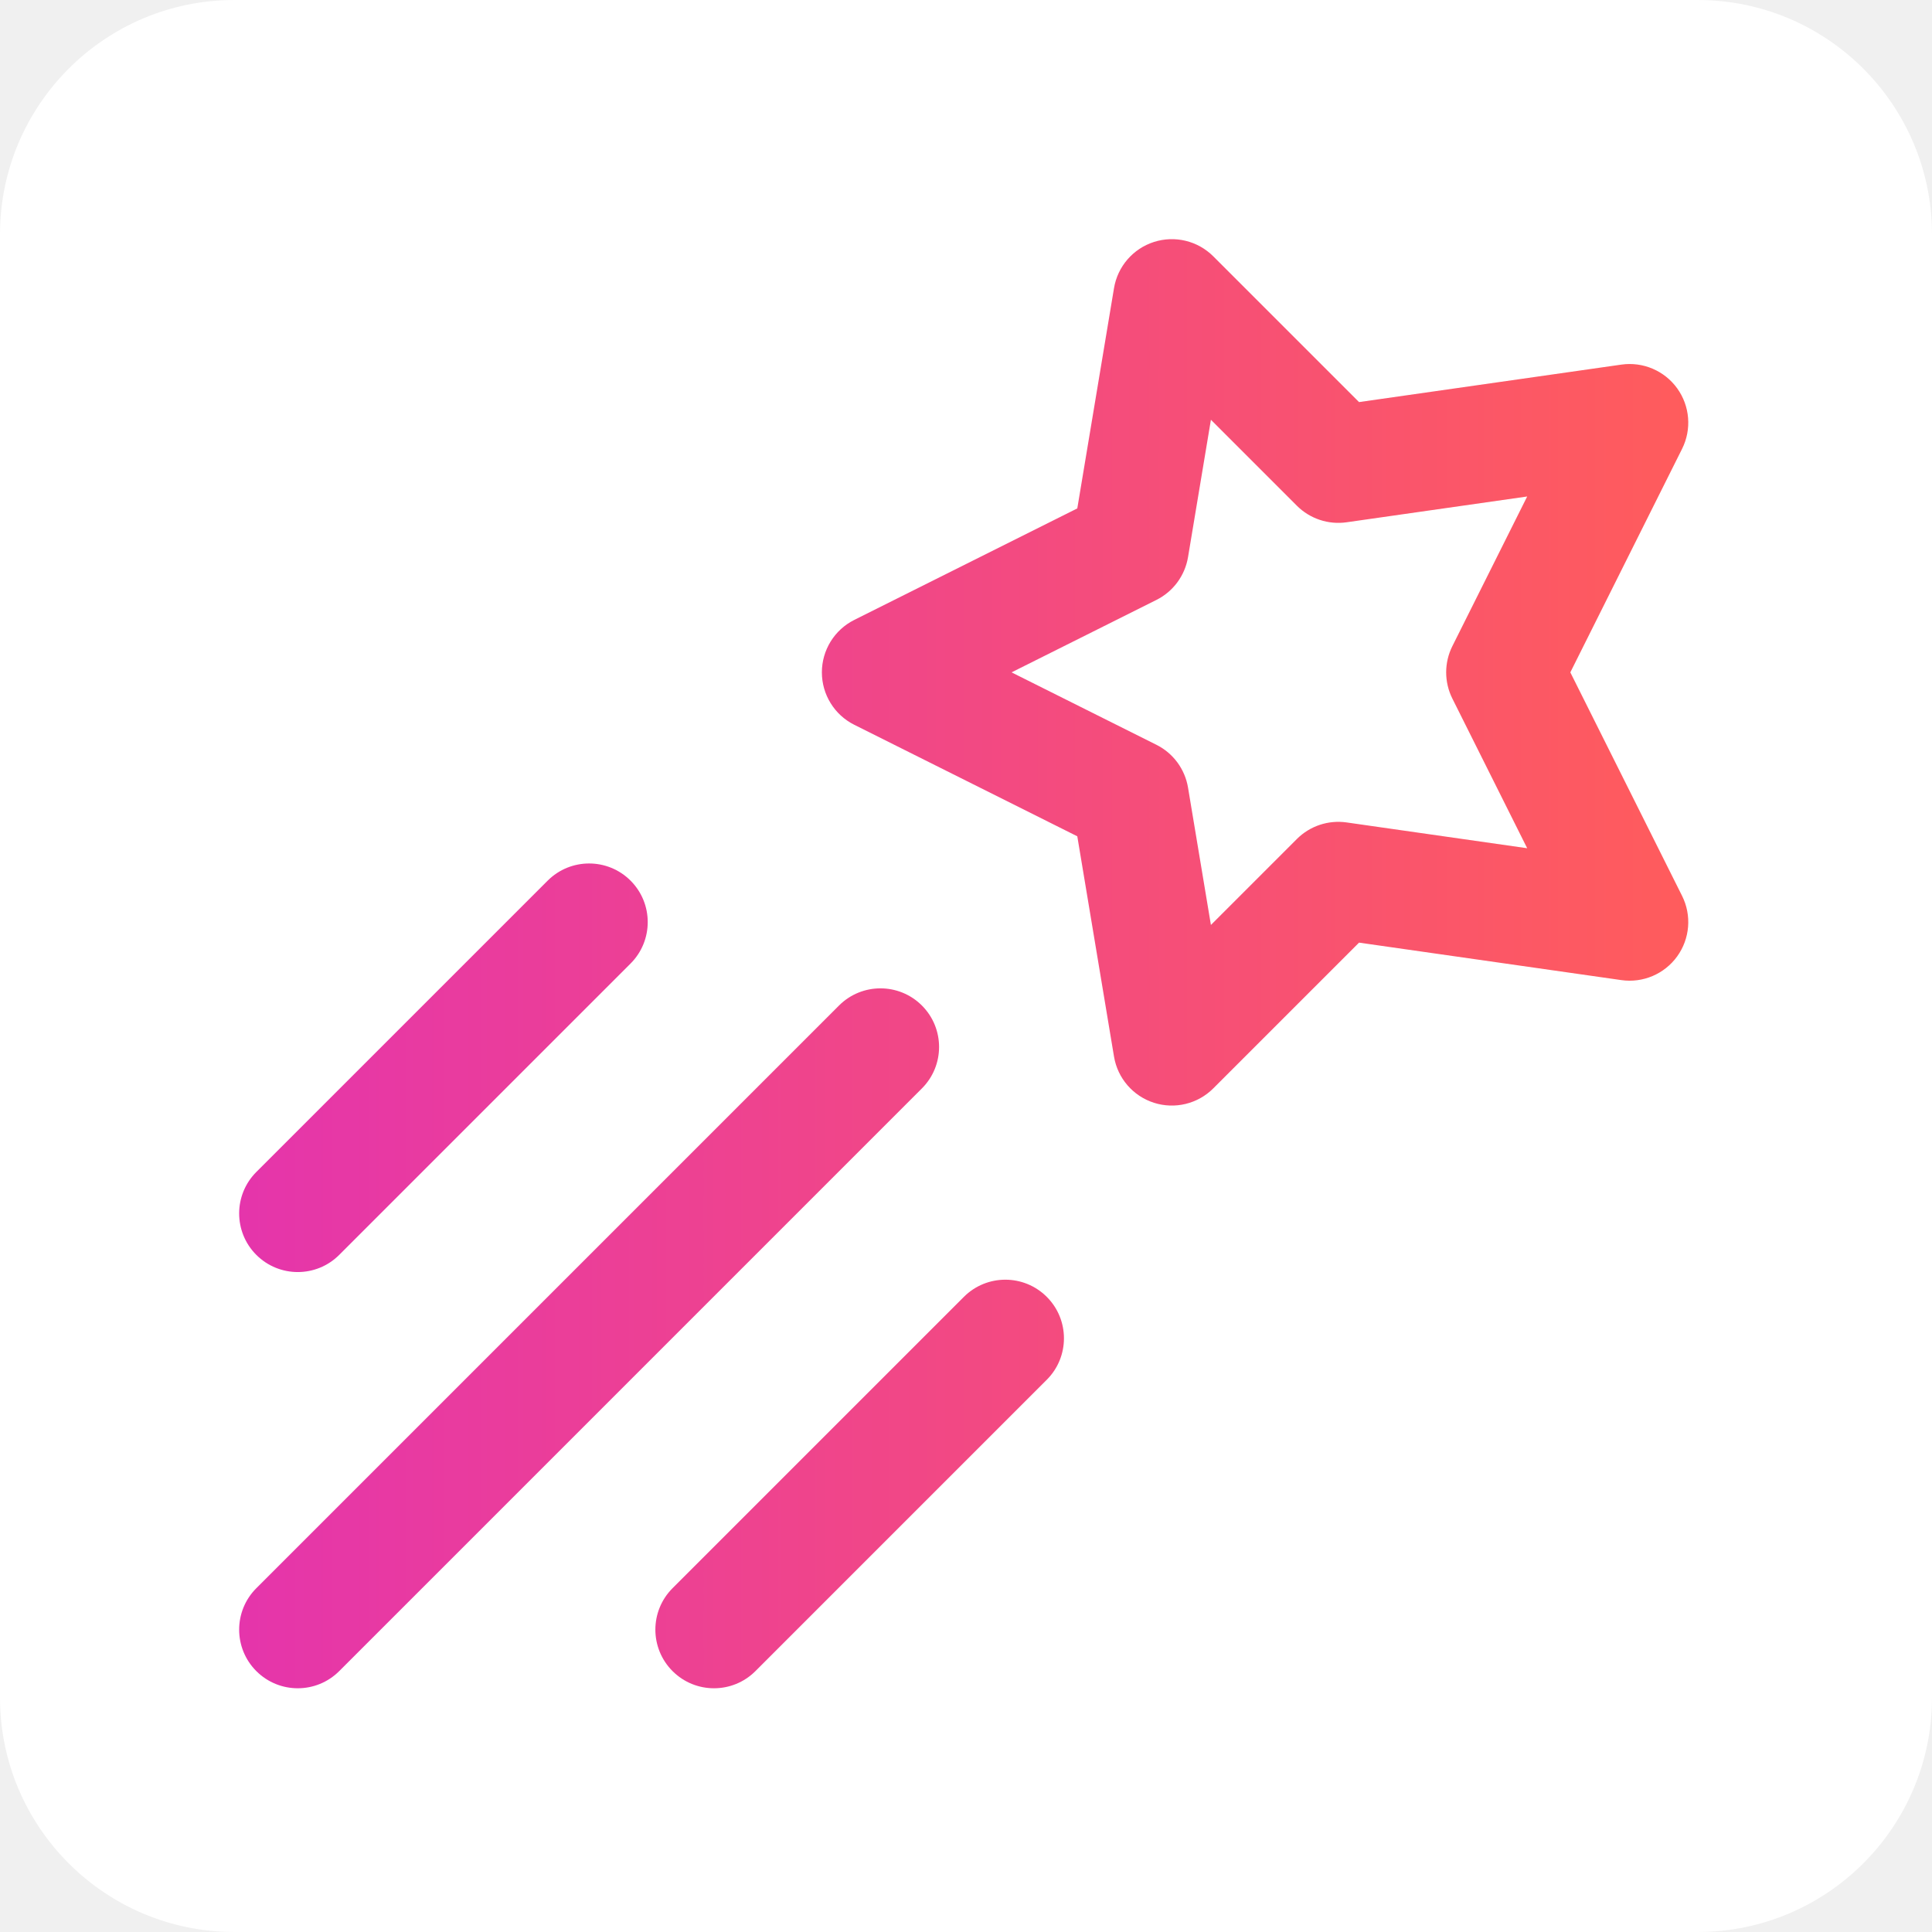
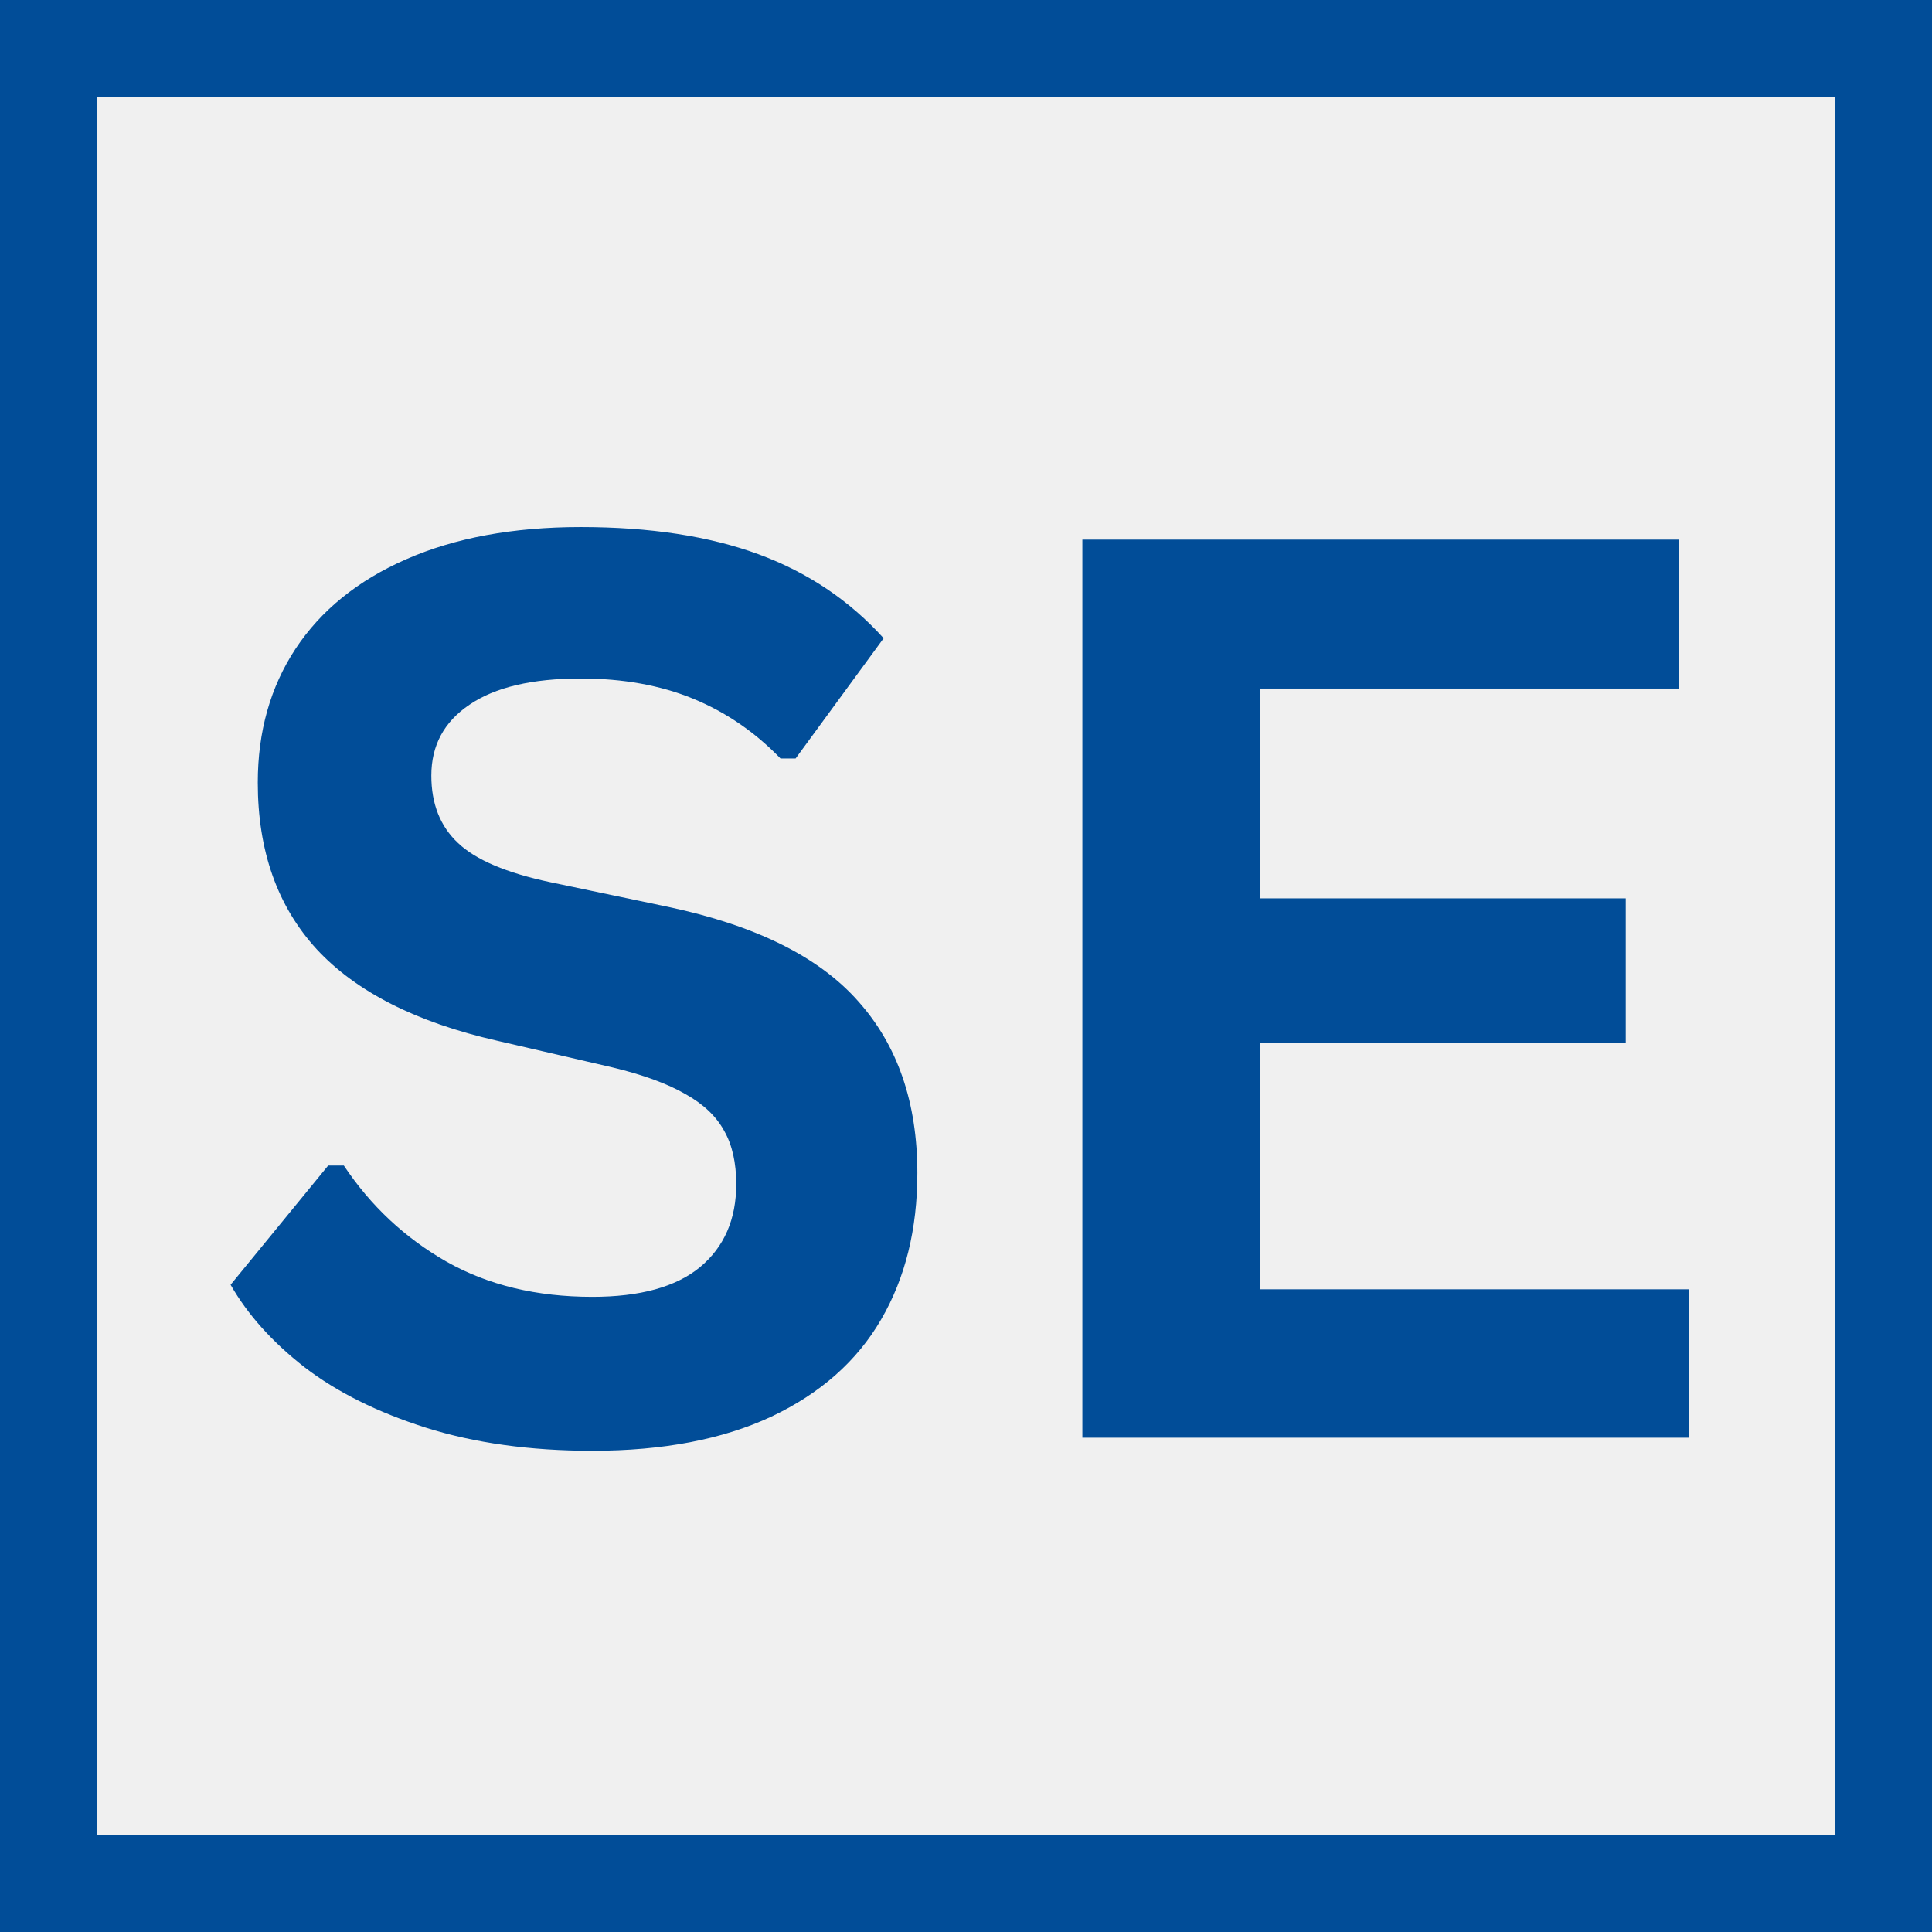
- <svg xmlns="http://www.w3.org/2000/svg" width="412" height="412" fill="none">
-   <style>
-     rect {
-       fill: white;
-     }
-     @media (prefers-color-scheme: dark) {
-       rect {
-         fill: black;
-       }
-     }
-   </style>
-   <rect width="412" height="412" rx="50" />
-   <path fill-rule="evenodd" clip-rule="evenodd" d="M54.661 338.686c-4.881 4.881-4.881 12.796 0 17.677 4.882 4.882 12.796 4.882 17.678 0l124.258-124.258c4.881-4.881 4.881-12.796 0-17.677-4.882-4.882-12.796-4.882-17.678 0L54.661 338.686zM182.173 132.2a12.502 12.502 0 000 22.361l47.56 23.78 7.83 46.975a12.498 12.498 0 0021.168 6.784l31.083-31.083 55.942 7.992a12.5 12.5 0 0012.948-17.965l-23.832-47.663 23.832-47.663a12.5 12.5 0 00-12.948-17.965l-55.942 7.992-31.083-31.083a12.5 12.5 0 00-21.168 6.784l-7.83 46.974-47.56 23.78zm64.434 26.627l-30.893-15.446 30.893-15.447a12.5 12.5 0 006.74-9.125l4.882-29.294 18.327 18.327a12.499 12.499 0 0010.607 3.535l38.511-5.501-15.957 31.915a12.496 12.496 0 000 11.18l15.957 31.915-38.511-5.502a12.502 12.502 0 00-10.607 3.536l-18.327 18.327-4.882-29.295a12.503 12.503 0 00-6.74-9.125zM54.661 267.605c-4.881-4.882-4.881-12.796 0-17.678l62.129-62.129c4.882-4.881 12.796-4.881 17.678 0 4.881 4.882 4.881 12.796 0 17.678l-62.13 62.129c-4.88 4.881-12.795 4.881-17.677 0zm88.759 71.081c-4.882 4.881-4.882 12.796 0 17.677 4.881 4.882 12.796 4.882 17.677 0l62.129-62.129c4.882-4.881 4.882-12.796 0-17.677-4.881-4.882-12.796-4.882-17.677 0l-62.129 62.129z" fill="url(#paint0_linear)" />
+ <svg xmlns="http://www.w3.org/2000/svg" width="80" zoomAndPan="magnify" viewBox="0 0 60 60" height="80" preserveAspectRatio="xMidYMid meet" version="1.0">
  <defs>
-     <linearGradient id="paint0_linear" x1="51" y1="205.512" x2="360.024" y2="205.512" gradientUnits="userSpaceOnUse">
-       <stop stop-color="#E535AB" />
-       <stop offset="1" stop-color="#FF5C5C" />
-     </linearGradient>
+     <g />
  </defs>
+   <path stroke-linecap="butt" transform="matrix(0.75, 0, 0, 0.75, 0, 0.000002)" fill="none" stroke-linejoin="miter" d="M 0 -0 L 80 -0 L 80 80 L 0 80 Z M 0 -0 " stroke="#014d98" stroke-width="8" stroke-opacity="1" stroke-miterlimit="4" />
+   <g fill="#014d98" fill-opacity="1">
+     <g transform="translate(6.036599, 44.64937)">
+       <g>
+         <path d="M 12.359 0.406 C 10.422 0.406 8.695 0.164 7.188 -0.312 C 5.688 -0.789 4.43 -1.414 3.422 -2.188 C 2.422 -2.969 1.656 -3.82 1.125 -4.75 L 4.156 -8.453 L 4.641 -8.453 C 5.473 -7.203 6.535 -6.207 7.828 -5.469 C 9.117 -4.738 10.629 -4.375 12.359 -4.375 C 13.836 -4.375 14.953 -4.68 15.703 -5.297 C 16.453 -5.922 16.828 -6.781 16.828 -7.875 C 16.828 -8.539 16.703 -9.094 16.453 -9.531 C 16.211 -9.977 15.812 -10.359 15.25 -10.672 C 14.695 -10.992 13.941 -11.27 12.984 -11.5 L 9.406 -12.328 C 6.895 -12.898 5.023 -13.848 3.797 -15.172 C 2.578 -16.504 1.969 -18.227 1.969 -20.344 C 1.969 -21.926 2.359 -23.312 3.141 -24.5 C 3.93 -25.695 5.078 -26.625 6.578 -27.281 C 8.086 -27.945 9.895 -28.281 12 -28.281 C 14.145 -28.281 15.984 -28 17.516 -27.438 C 19.047 -26.875 20.344 -26.004 21.406 -24.828 L 18.672 -21.094 L 18.203 -21.094 C 17.41 -21.914 16.504 -22.535 15.484 -22.953 C 14.473 -23.367 13.312 -23.578 12 -23.578 C 10.488 -23.578 9.336 -23.305 8.547 -22.766 C 7.754 -22.234 7.359 -21.5 7.359 -20.562 C 7.359 -19.688 7.633 -18.988 8.188 -18.469 C 8.738 -17.945 9.695 -17.539 11.062 -17.25 L 14.719 -16.484 C 17.426 -15.91 19.391 -14.938 20.609 -13.562 C 21.836 -12.195 22.453 -10.414 22.453 -8.219 C 22.453 -6.477 22.078 -4.961 21.328 -3.672 C 20.578 -2.379 19.441 -1.375 17.922 -0.656 C 16.41 0.051 14.555 0.406 12.359 0.406 Z M 12.359 0.406 " />
+       </g>
+     </g>
+   </g>
+   <g fill="#014d98" fill-opacity="1">
+     <g transform="translate(29.98907, 44.64937)">
+       <g>
+         <path d="M 9.141 -12.25 L 9.141 -4.609 L 22.453 -4.609 L 22.453 0 L 3.625 0 L 3.625 -27.891 L 22.141 -27.891 L 22.141 -23.266 L 9.141 -23.266 L 9.141 -16.75 L 20.5 -16.75 L 20.5 -12.25 Z M 9.141 -12.25 " />
+       </g>
+     </g>
+   </g>
</svg>
